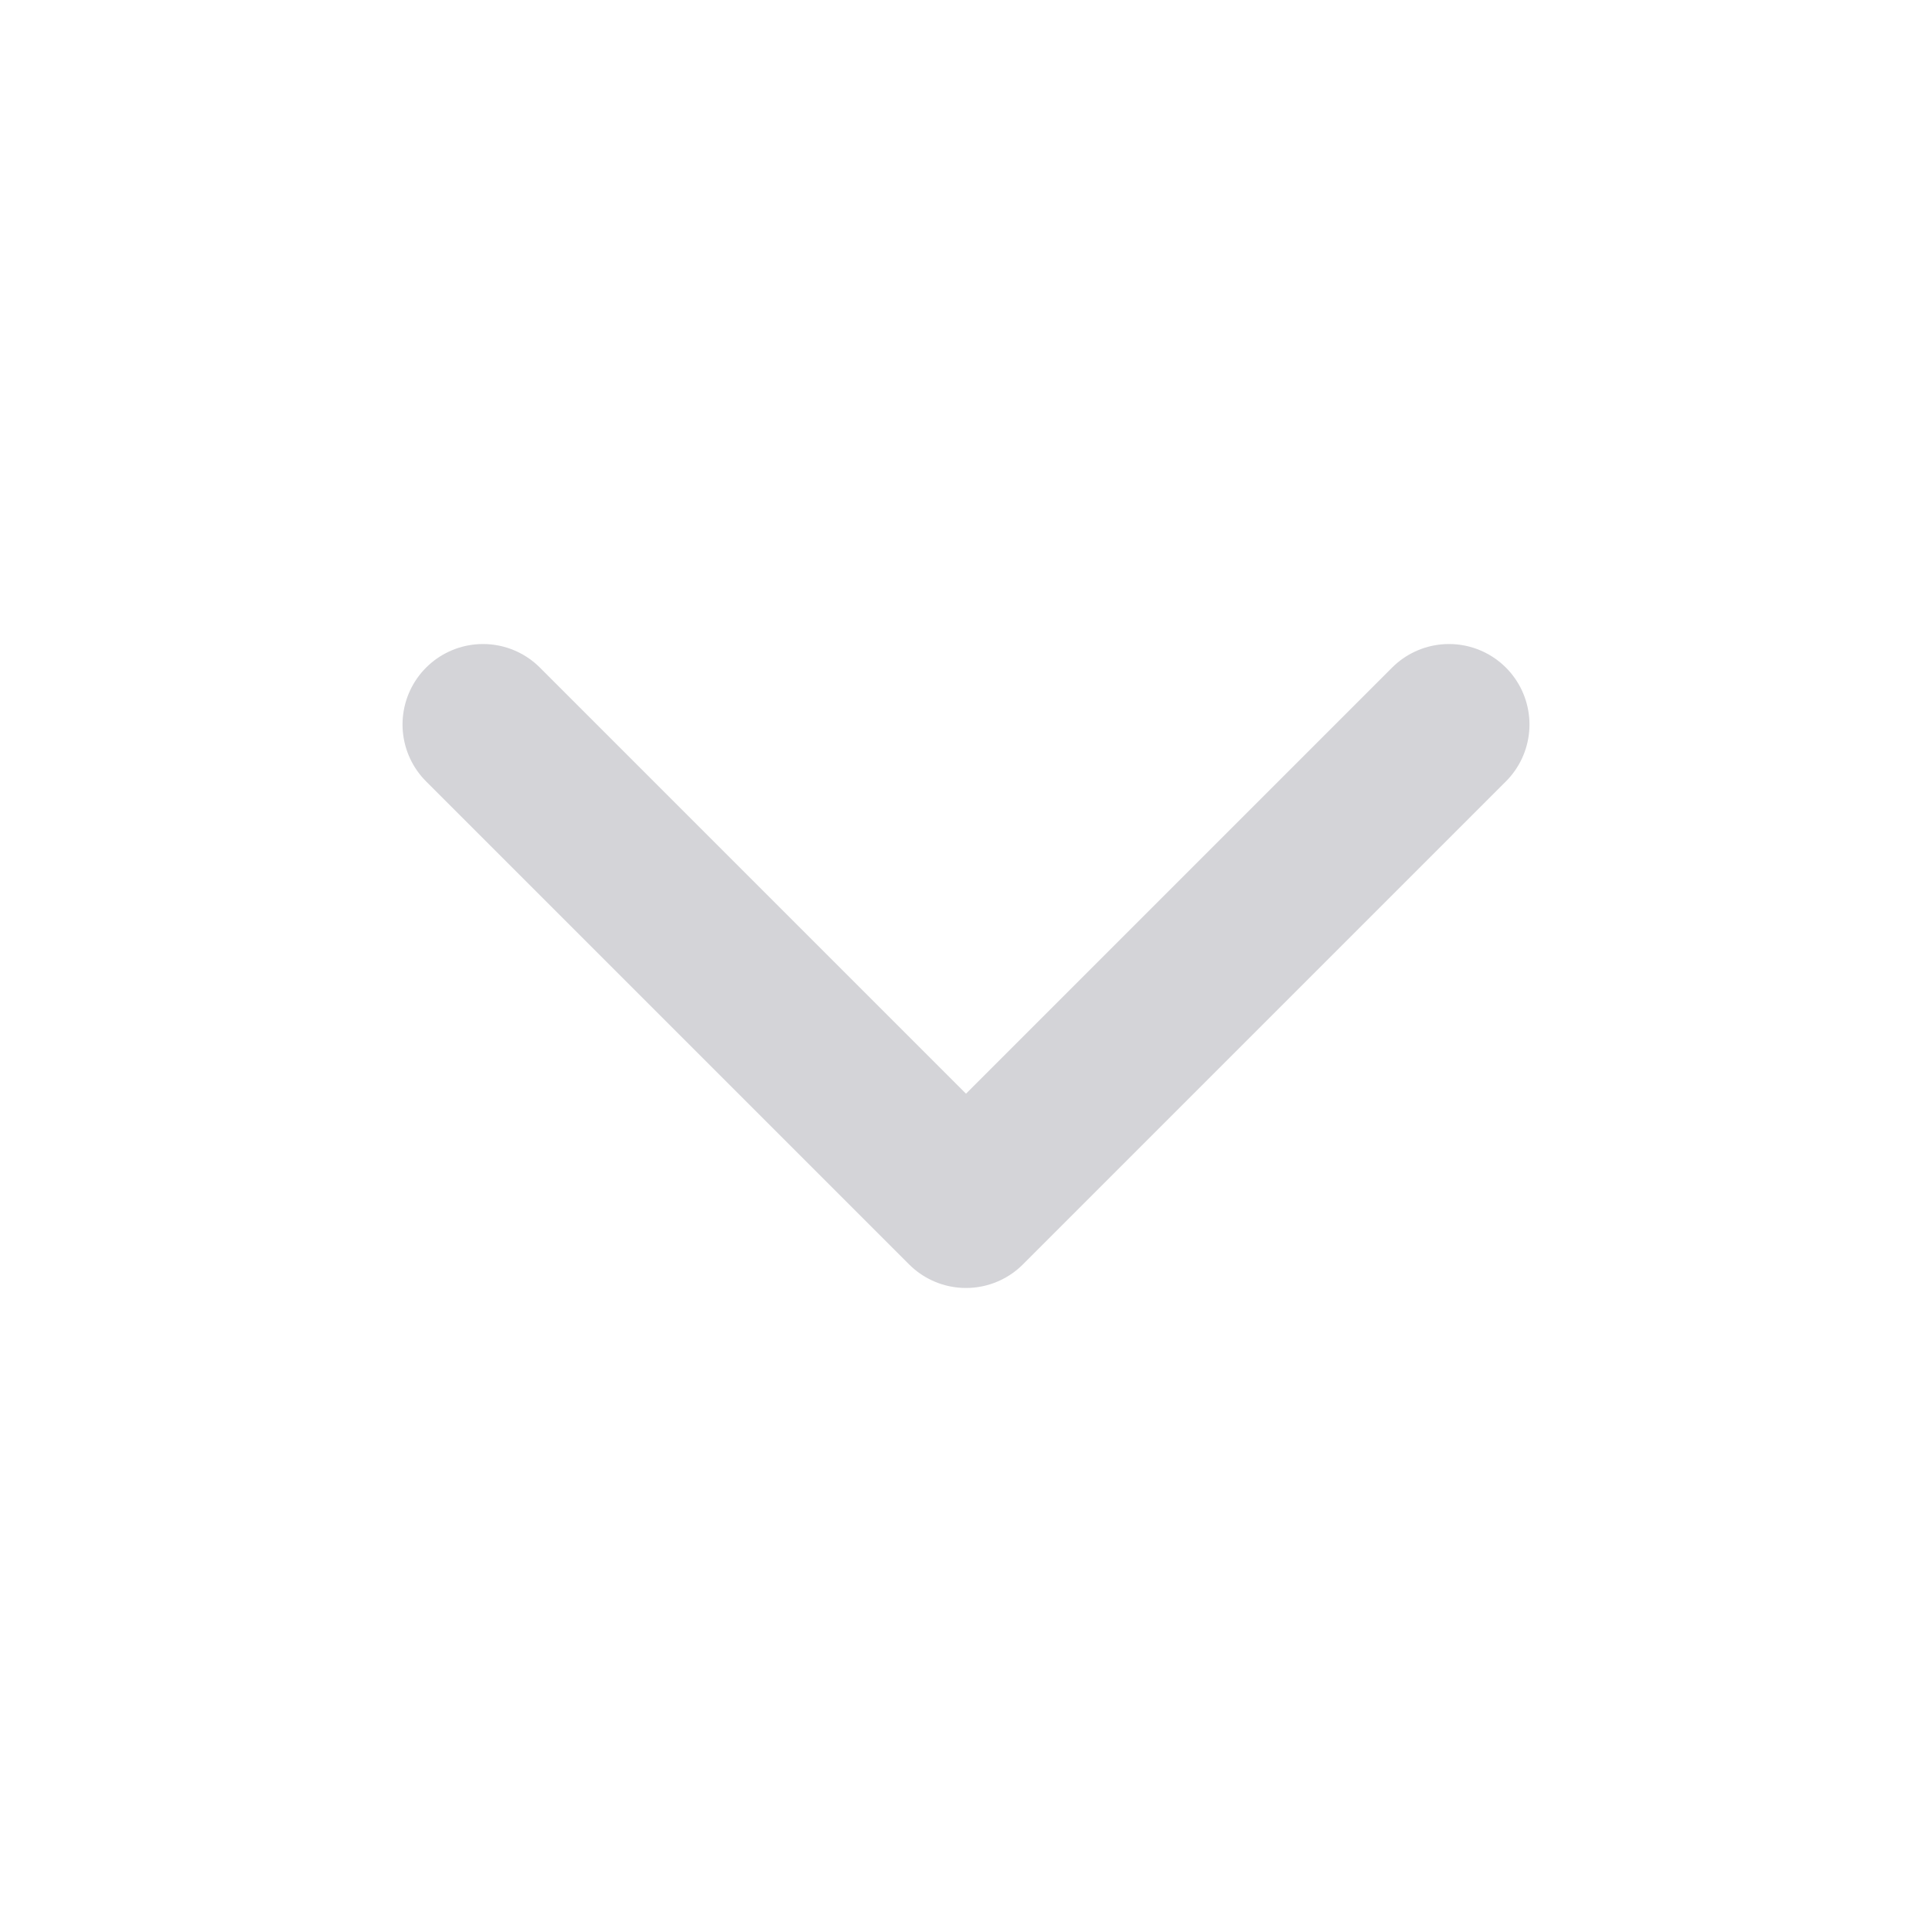
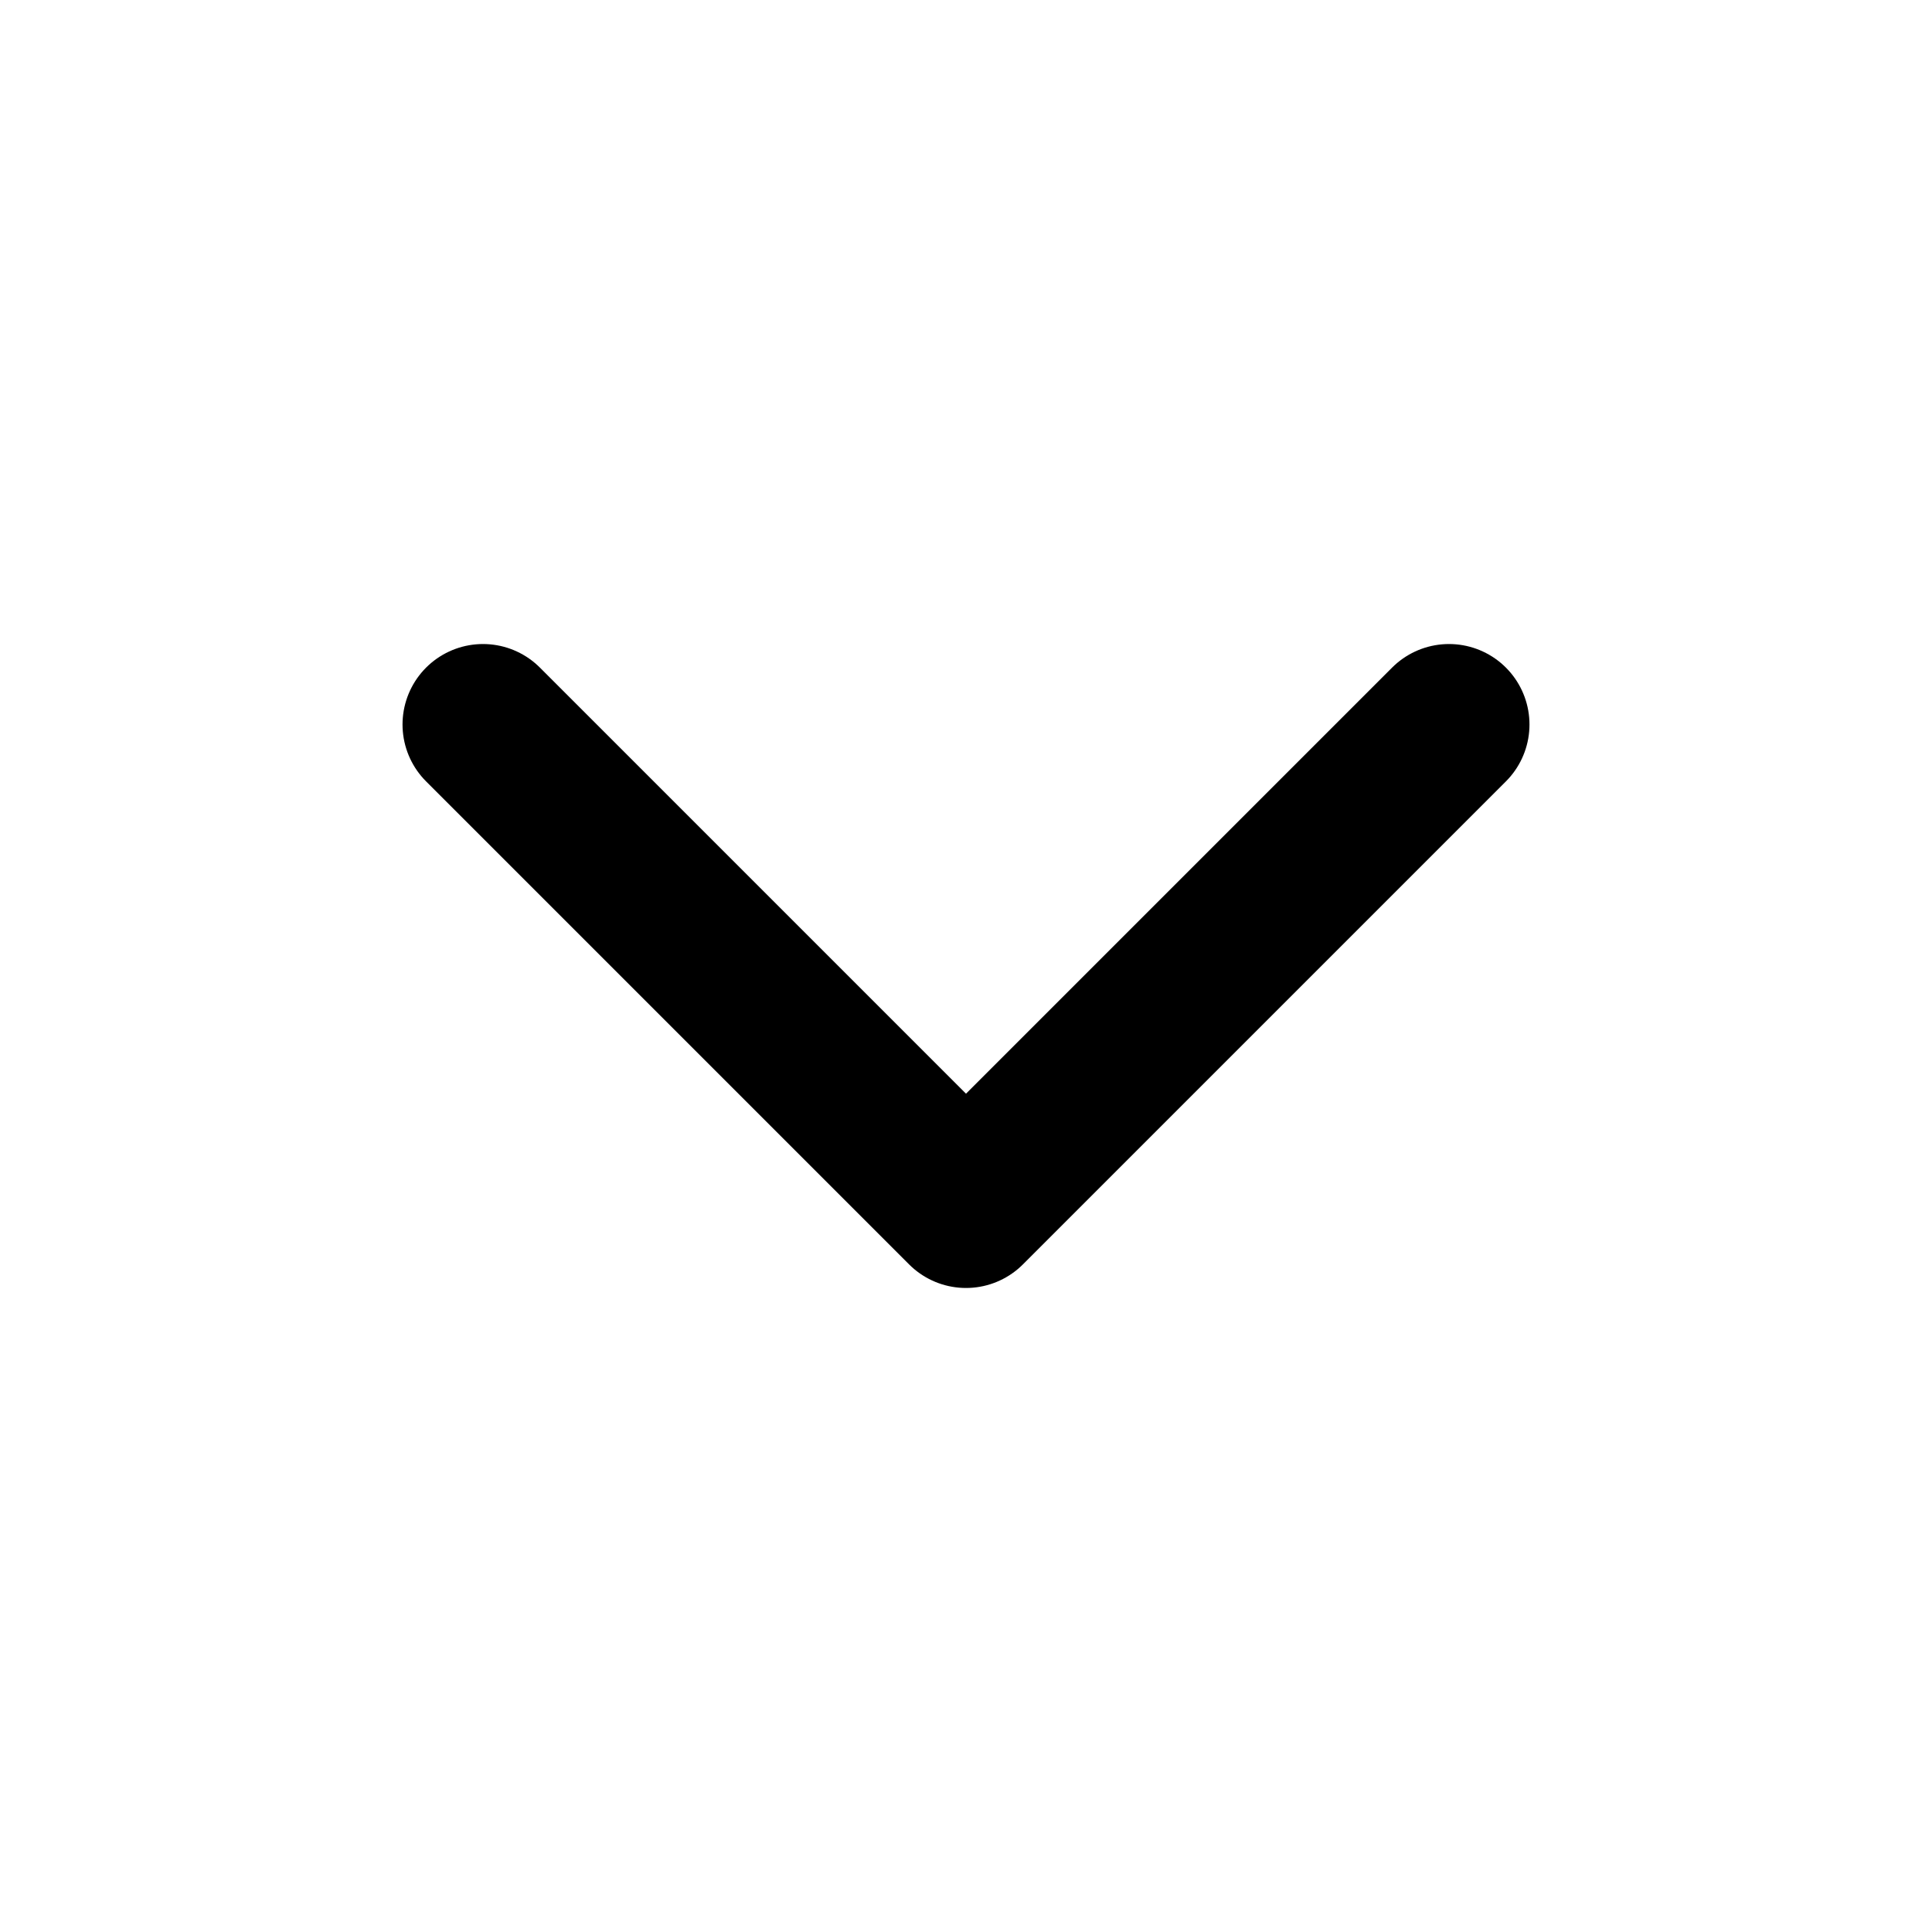
<svg xmlns="http://www.w3.org/2000/svg" width="13" height="13" viewBox="0 0 13 13" fill="none">
-   <path d="M3.25 4.875L6.5 8.125L9.75 4.875" stroke="#D4D4D8" stroke-width="1.083" stroke-linecap="round" stroke-linejoin="round" />
+   <path d="M3.25 4.875L6.5 8.125L9.75 4.875" stroke="currentColor" stroke-width="1.083" stroke-linecap="round" stroke-linejoin="round" />
</svg>
